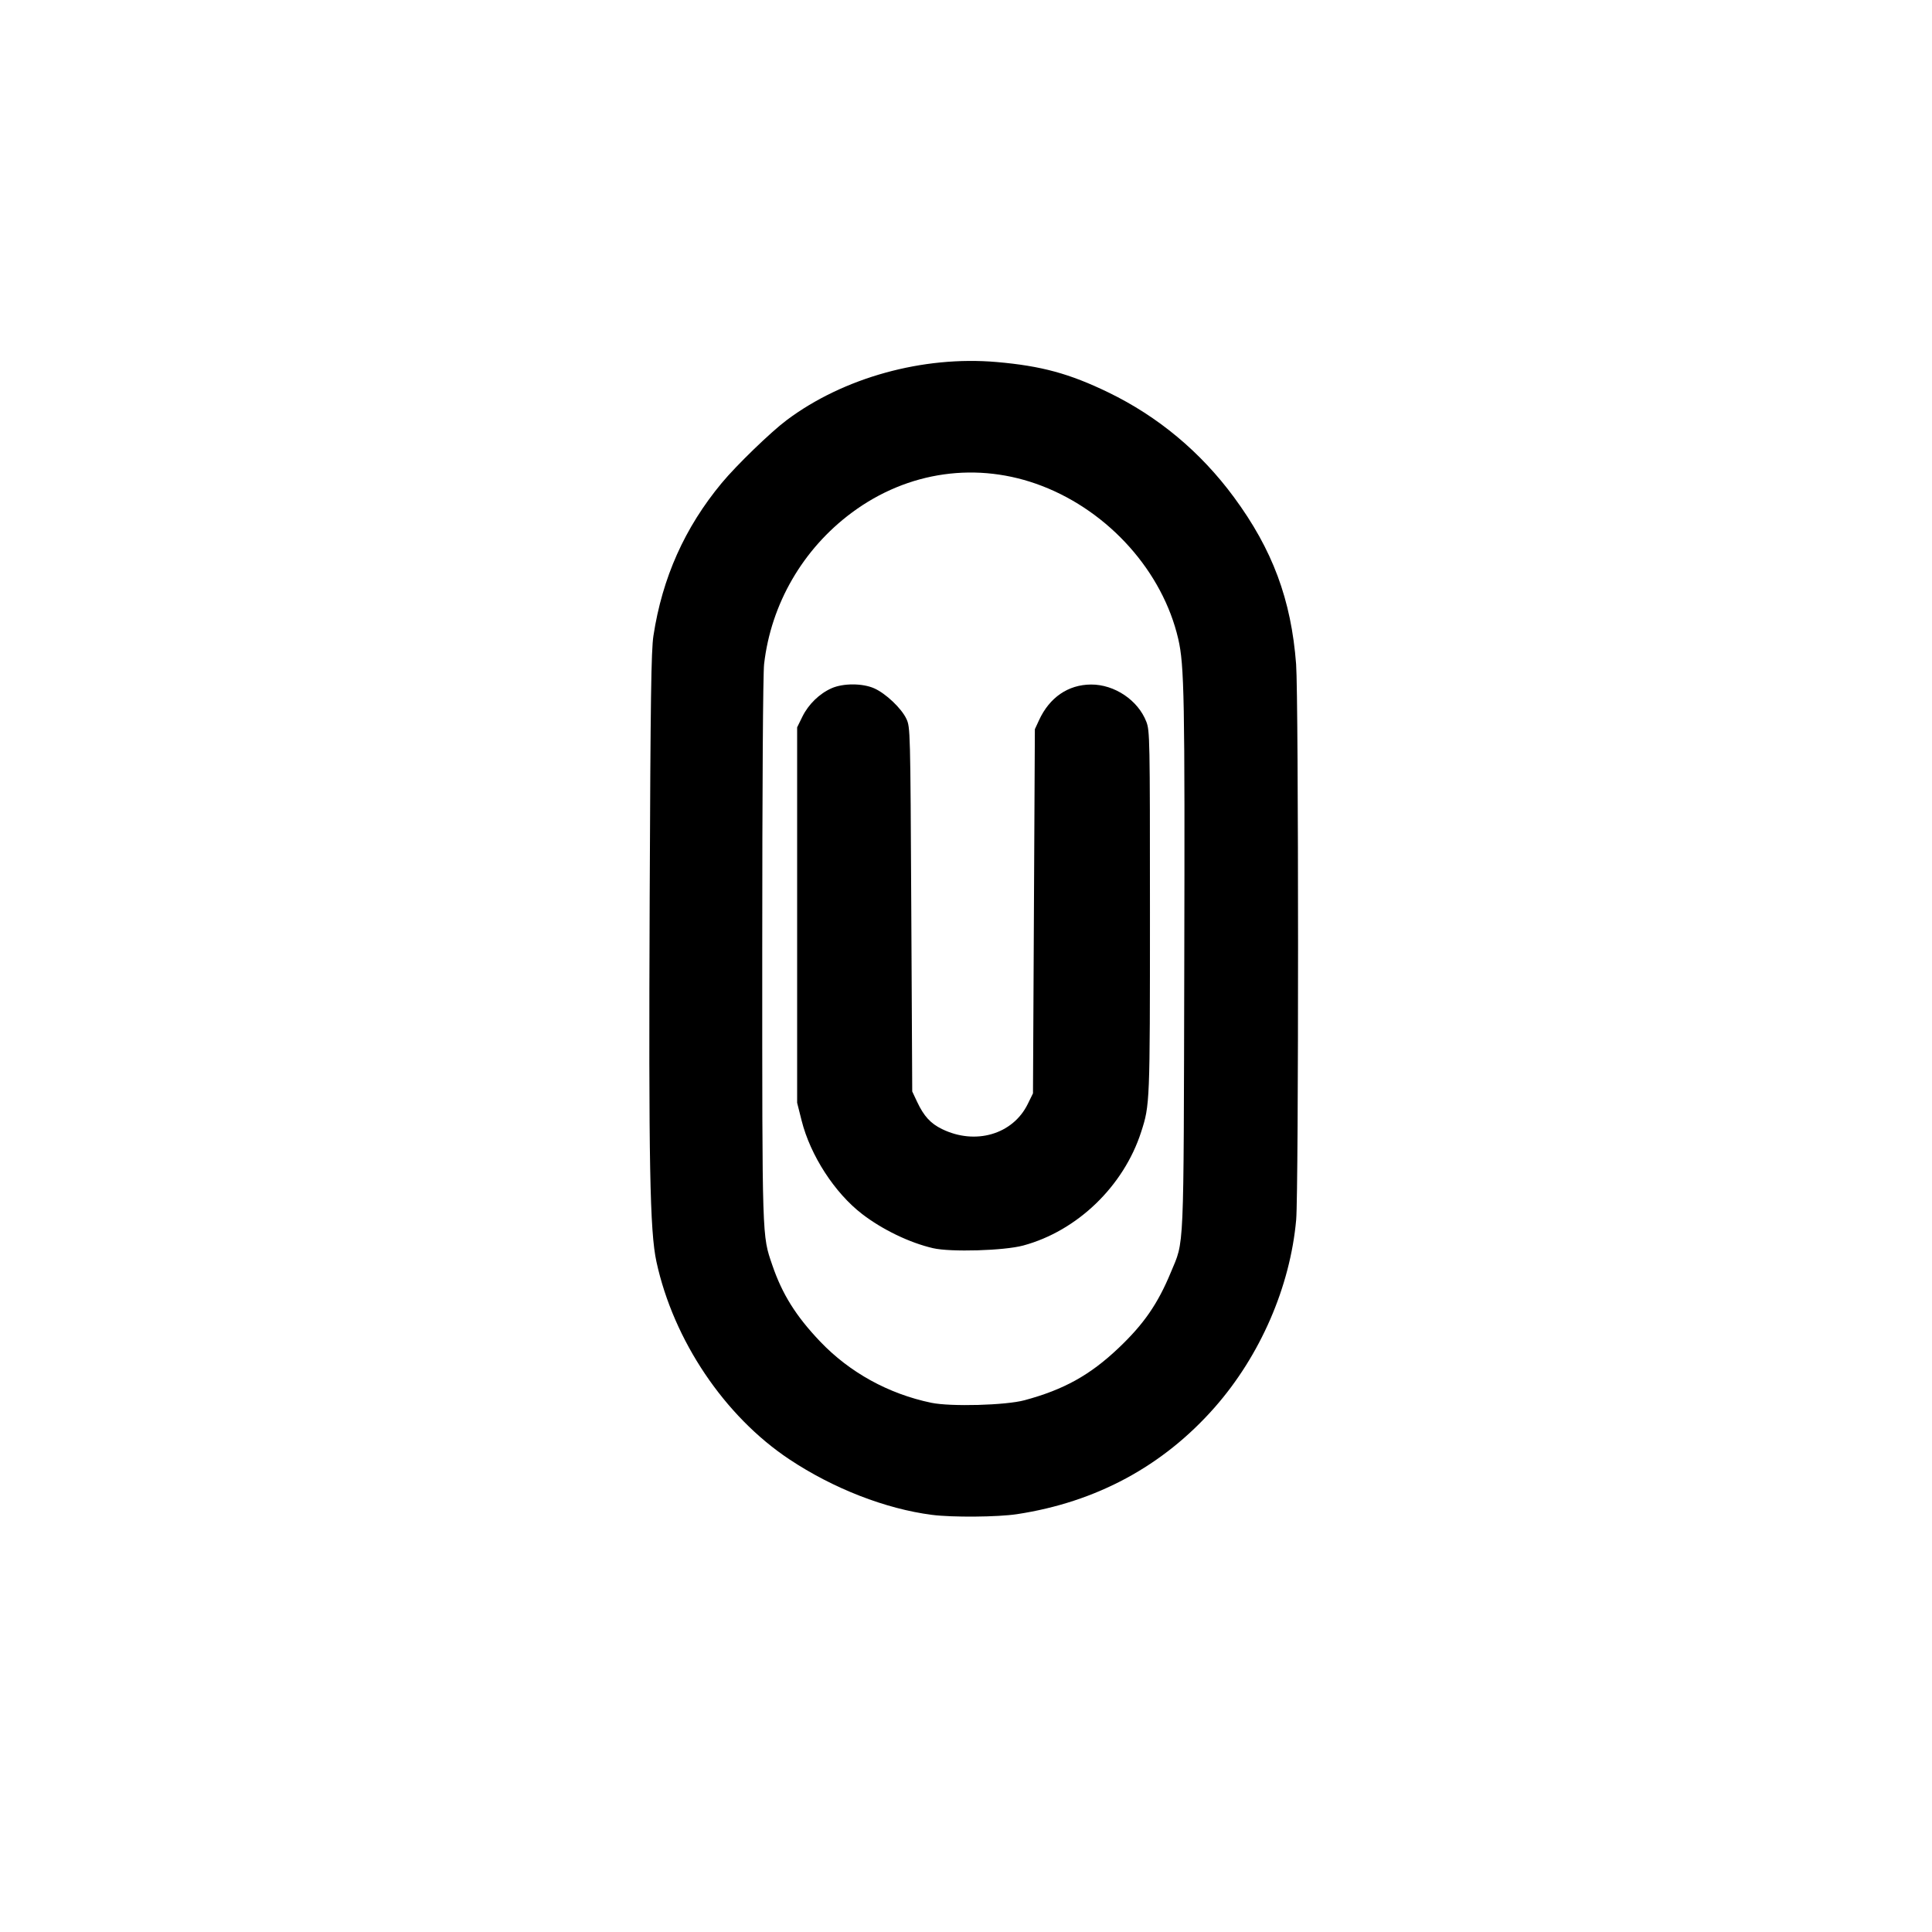
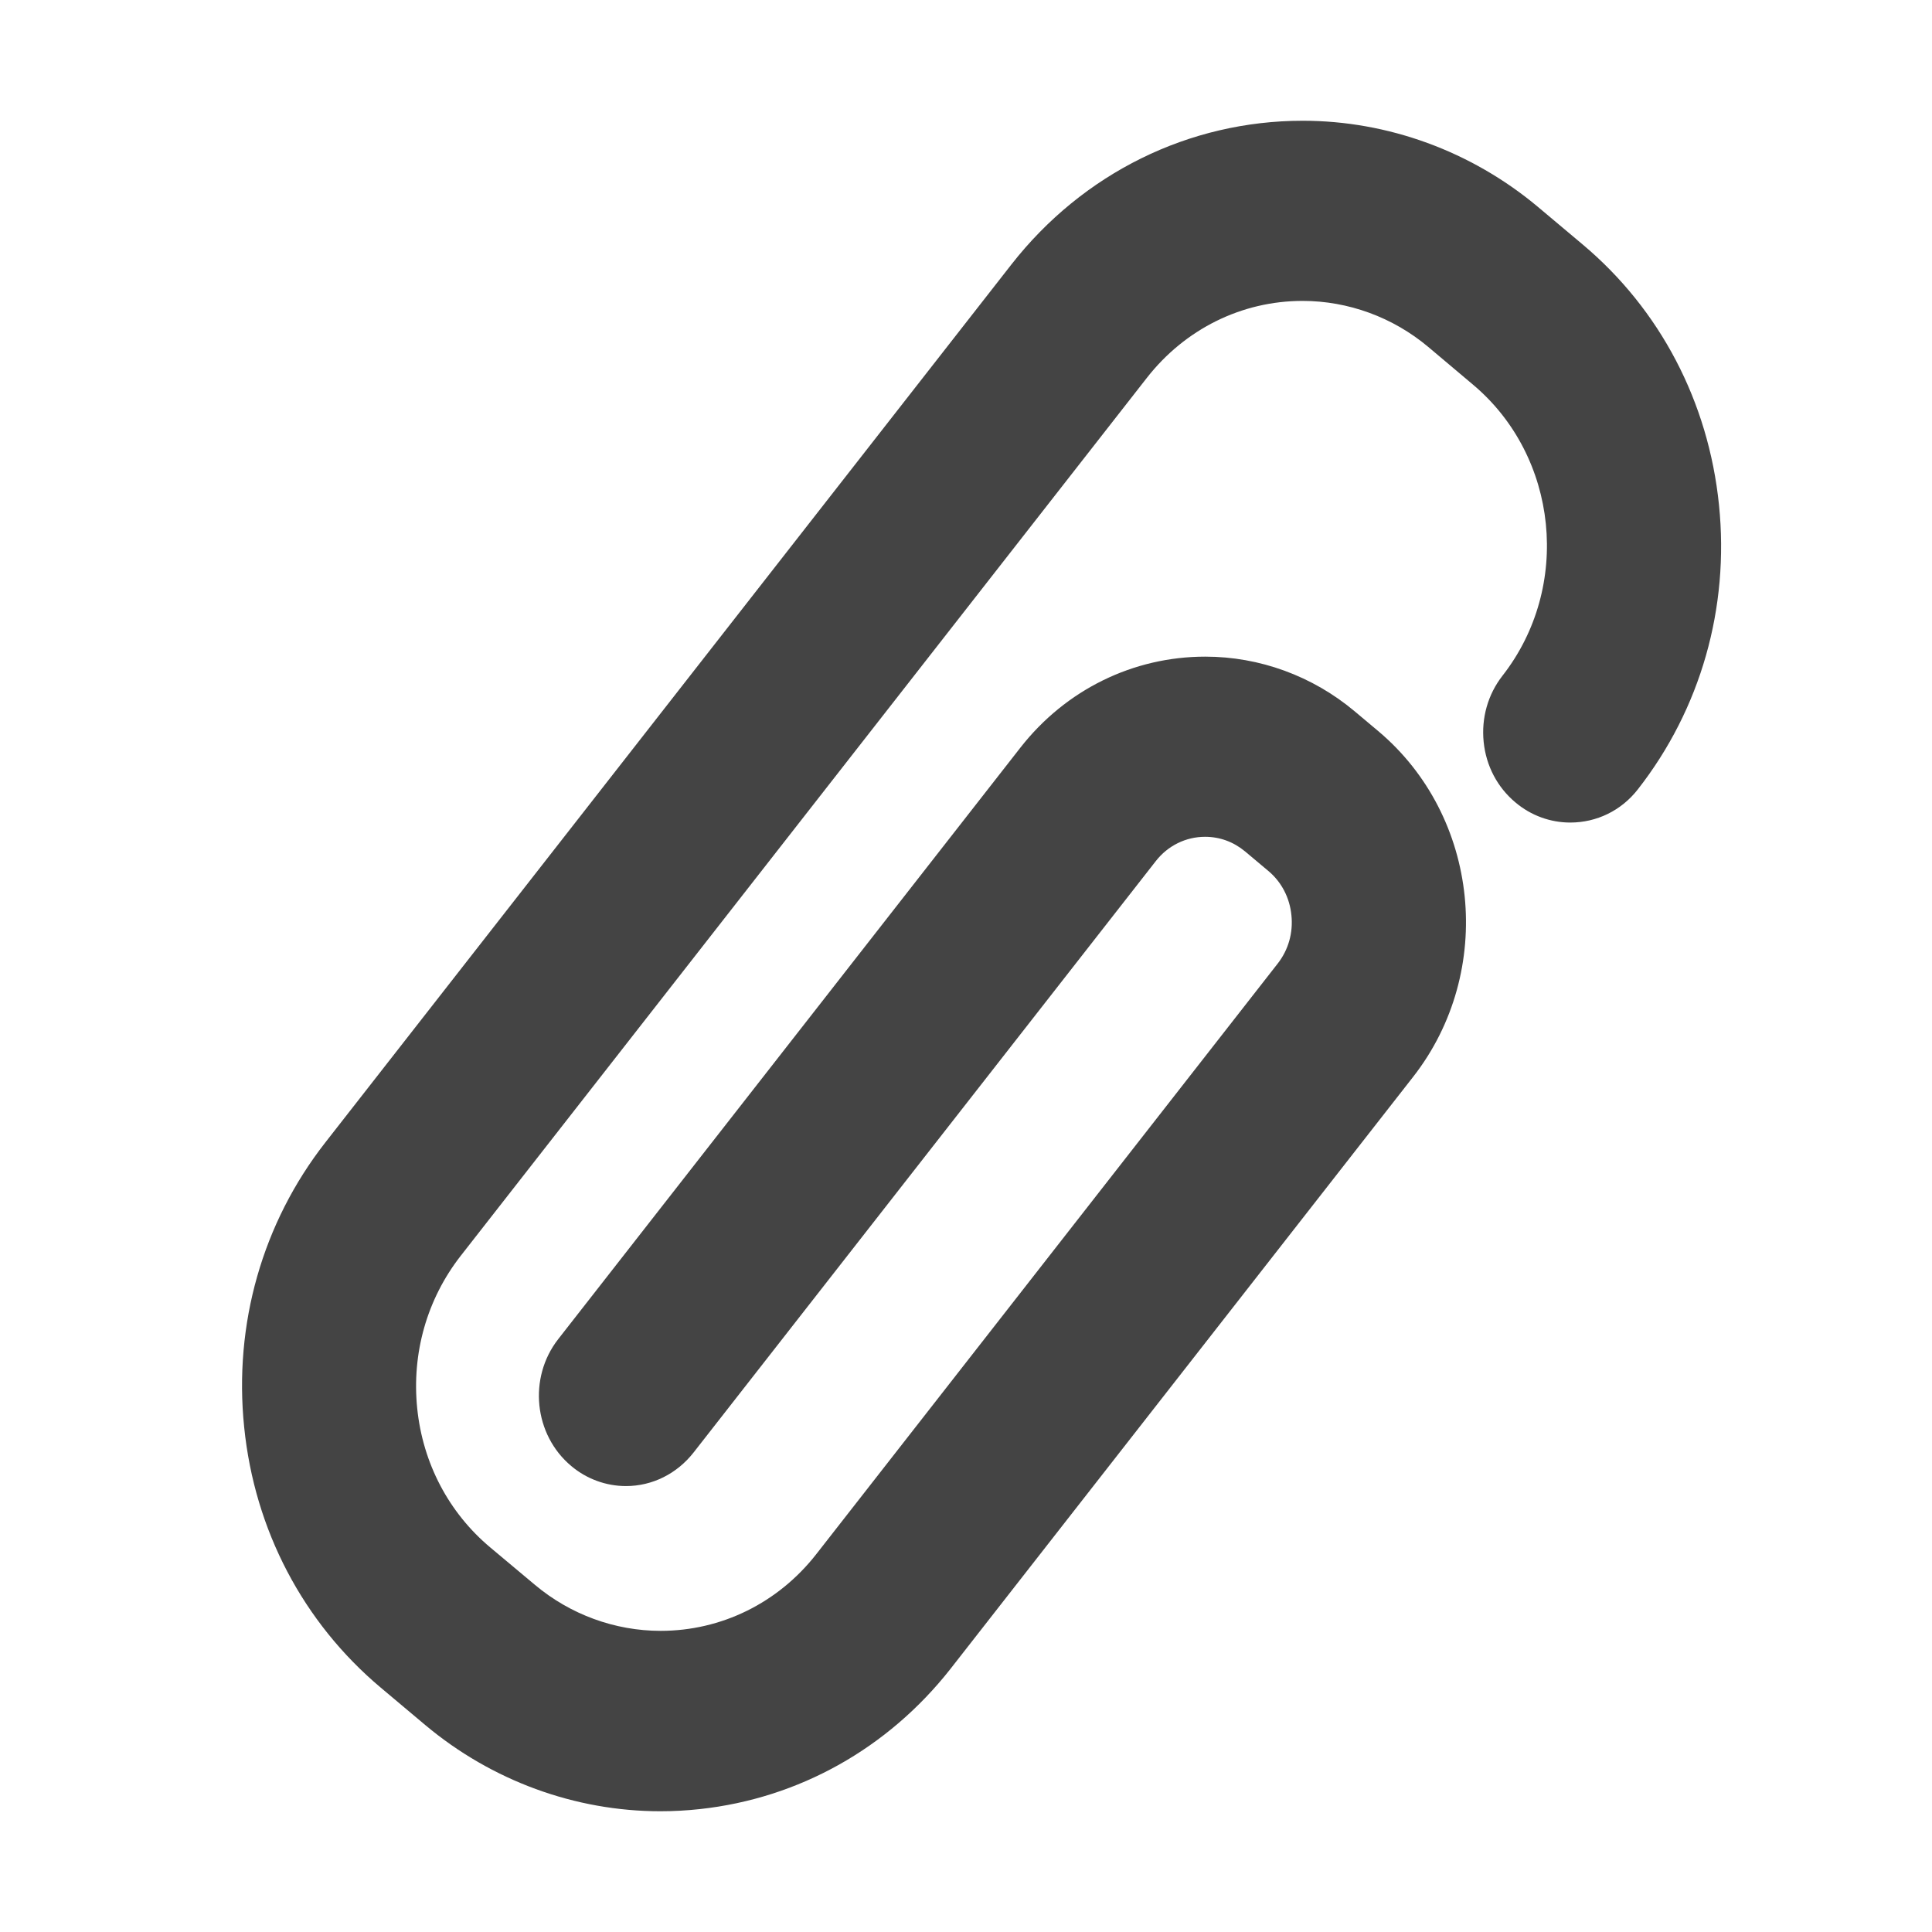
- <svg xmlns="http://www.w3.org/2000/svg" version="1.1" id="svg815" width="512" height="512" viewBox="0 0 512 512">
-   <defs id="defs819" />
-   <path style="fill:#000000;stroke-width:0.5" d="m 247,401.456 c -12.312,-1.58 -26.201,-6.991 -37.85,-14.743 -17.149,-11.413 -30.662,-31.51 -35.184,-52.328 -1.755,-8.08 -2.085,-25.791 -1.794,-96.385 0.219,-53.057 0.398,-65.608 0.992,-69.5 2.352,-15.396 8.29,-28.681 18.103,-40.503 3.908,-4.708 12.973,-13.483 17.203,-16.653 15.043,-11.272 36.12,-17.105 55.654,-15.403 11.855,1.033 19.301,3.06 29.625,8.065 13.171,6.385 24.425,15.775 33.249,27.744 10.239,13.887 15.179,27.15 16.484,44.25 0.677,8.871 0.692,139.706 0.017,147.25 -1.587,17.743 -9.513,35.994 -21.596,49.726 -13.674,15.54 -31.377,25.099 -52.403,28.296 -5.107,0.777 -17.119,0.875 -22.5,0.184 z m 24.5,-30.376 c 10.402,-2.803 17.323,-6.635 24.857,-13.767 6.735,-6.375 10.448,-11.735 13.898,-20.063 3.629,-8.759 3.403,-3.614 3.59,-81.75 0.169,-70.612 0.009,-79.252 -1.602,-86.196 -4.121,-17.767 -18.265,-33.645 -36.097,-40.521 -17.022,-6.564 -35.549,-3.962 -50.414,7.079 -12.98,9.641 -21.412,24.198 -23.236,40.119 -0.297,2.588 -0.491,32.444 -0.493,75.828 -0.005,77.347 -0.064,75.464 2.658,83.44 2.638,7.729 6.254,13.509 12.664,20.245 7.812,8.209 18.143,13.905 29.486,16.258 5.147,1.068 19.698,0.671 24.687,-0.673 z m -24.25,-40.302 c -6.217,-1.446 -13.389,-4.903 -18.781,-9.052 -7.283,-5.604 -13.702,-15.515 -16.027,-24.744 L 211.25,292.25 V 242.5 192.75 l 1.39,-2.83 c 1.606,-3.27 4.519,-6.104 7.74,-7.529 3.071,-1.358 8.191,-1.349 11.288,0.021 3.067,1.357 7.235,5.308 8.533,8.088 1.038,2.224 1.053,2.799 1.3,50.5 l 0.25,48.25 1.295,2.75 c 1.79,3.801 3.557,5.733 6.603,7.217 8.841,4.31 18.757,1.416 22.707,-6.627 L 273.75,289.75 274,241.5 l 0.25,-48.25 1.114,-2.415 c 2.775,-6.013 7.709,-9.393 13.759,-9.428 6.229,-0.036 12.47,4.158 14.667,9.857 0.921,2.388 0.959,4.373 0.959,50.486 0,50.692 -0.015,51.06 -2.339,58.25 -4.649,14.38 -16.946,26.218 -31.243,30.076 -5.08,1.371 -19.254,1.787 -23.918,0.702 z" id="path825" />
+ <svg xmlns="http://www.w3.org/2000/svg" width="16" height="16" version="1.1">
+   <defs>
+     <style id="current-color-scheme" type="text/css">
+    .ColorScheme-Text { color:#444444; } .ColorScheme-Highlight { color:#4285f4; } .ColorScheme-NeutralText { color:#ff9800; } .ColorScheme-PositiveText { color:#4caf50; } .ColorScheme-NegativeText { color:#f44336; }
+   </style>
+   </defs>
+   <path style="fill:#444444" class="ColorScheme-Text" d="M 10.789,1 C 9.847,1 8.968,1.434 8.377,2.189 L 2.693,9.463 C 2.173,10.129 1.935,10.966 2.022,11.818 2.108,12.671 2.511,13.437 3.154,13.977 L 3.523,14.287 C 4.072,14.747 4.763,15 5.469,15 5.578,15 5.688,14.994 5.797,14.982 6.615,14.893 7.352,14.48 7.869,13.824 7.871,13.822 7.872,13.821 11.703,8.918 12.386,8.044 12.255,6.76 11.412,6.053 L 11.219,5.891 C 10.87,5.598 10.431,5.438 9.982,5.438 9.384,5.438 8.826,5.712 8.451,6.191 L 4.623,11.09 C 4.373,11.41 4.421,11.882 4.731,12.141 4.858,12.248 5.019,12.307 5.184,12.307 5.402,12.307 5.606,12.205 5.744,12.029 L 9.572,7.131 C 9.672,7.003 9.821,6.93 9.98,6.93 10.102,6.93 10.216,6.972 10.311,7.051 L 10.504,7.213 C 10.613,7.304 10.681,7.435 10.695,7.58 10.71,7.725 10.67,7.866 10.582,7.979 L 6.76,12.871 C 6.444,13.275 5.974,13.506 5.471,13.506 5.093,13.506 4.723,13.371 4.43,13.125 L 4.061,12.816 C 3.717,12.528 3.501,12.118 3.455,11.662 3.409,11.206 3.536,10.759 3.814,10.402 L 9.498,3.129 C 9.814,2.725 10.283,2.492 10.787,2.492 11.165,2.492 11.535,2.627 11.828,2.873 L 12.197,3.184 C 12.907,3.779 13.018,4.86 12.443,5.596 12.322,5.751 12.267,5.946 12.287,6.144 12.307,6.343 12.401,6.521 12.551,6.646 12.679,6.754 12.84,6.812 13.004,6.812 13.223,6.812 13.427,6.713 13.564,6.537 14.084,5.872 14.323,5.035 14.236,4.182 14.149,3.328 13.748,2.562 13.105,2.023 L 12.736,1.713 C 12.187,1.253 11.495,1 10.789,1 Z" />
</svg>
